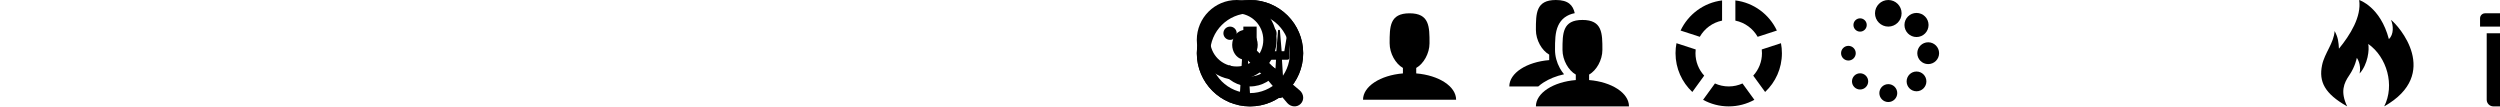
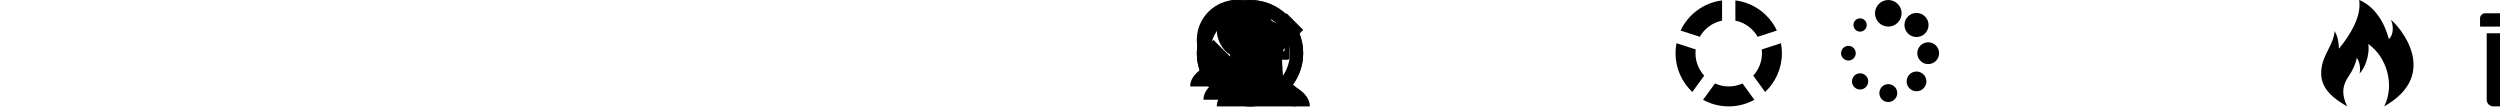
<svg xmlns="http://www.w3.org/2000/svg" version="1.1" width="752" height="32" viewBox="0 0 752 32">
  <svg id="icon-clock" viewBox="0 0 32 32" x="0" y="0">
    <path d="M20.586 23.414l-6.586-6.586v-8.828h4v7.172l5.414 5.414zM16 0c-8.837 0-16 7.163-16 16s7.163 16 16 16 16-7.163 16-16-7.163-16-16-16zM16 28c-6.627 0-12-5.373-12-12s5.373-12 12-12c6.627 0 12 5.373 12 12s-5.373 12-12 12z" />
  </svg>
-   <svg id="icon-user" viewBox="0 0 32 32" x="48" y="0">
+   <svg id="icon-user" viewBox="0 0 32 32" x="0" y="0">
    <path d="M18 22.082v-1.649c2.203-1.241 4-4.337 4-7.432 0-4.971 0-9-6-9s-6 4.029-6 9c0 3.096 1.797 6.191 4 7.432v1.649c-6.784 0.555-12 3.888-12 7.918h28c0-4.030-5.216-7.364-12-7.918z" />
  </svg>
-   <svg id="icon-users" viewBox="0 0 36 32" x="96" y="0">
+   <svg id="icon-users" viewBox="0 0 36 32" x="0" y="0">
    <path d="M24 24.082v-1.649c2.203-1.241 4-4.337 4-7.432 0-4.971 0-9-6-9s-6 4.029-6 9c0 3.096 1.797 6.191 4 7.432v1.649c-6.784 0.555-12 3.888-12 7.918h28c0-4.030-5.216-7.364-12-7.918z" />
    <path d="M10.225 24.854c1.728-1.13 3.877-1.989 6.243-2.513-0.47-0.556-0.897-1.176-1.265-1.844-0.95-1.726-1.453-3.627-1.453-5.497 0-2.689 0-5.228 0.956-7.305 0.928-2.016 2.598-3.265 4.976-3.734-0.529-2.39-1.936-3.961-5.682-3.961-6 0-6 4.029-6 9 0 3.096 1.797 6.191 4 7.432v1.649c-6.784 0.555-12 3.888-12 7.918h8.719c0.454-0.403 0.956-0.787 1.506-1.146z" />
  </svg>
  <svg id="icon-spinner4" viewBox="0 0 32 32" x="144" y="0">
    <path d="M6 16c0-0.381 0.022-0.756 0.063-1.126l-5.781-1.878c-0.185 0.973-0.283 1.977-0.283 3.004 0 4.601 1.943 8.748 5.052 11.666l3.571-4.916c-1.629-1.779-2.623-4.149-2.623-6.751zM26 16c0 2.602-0.994 4.972-2.623 6.751l3.571 4.916c3.109-2.919 5.052-7.065 5.052-11.666 0-1.027-0.098-2.031-0.283-3.004l-5.781 1.878c0.041 0.37 0.063 0.745 0.063 1.126zM18 6.2c2.873 0.583 5.298 2.398 6.702 4.87l5.781-1.878c-2.287-4.857-6.945-8.377-12.482-9.067v6.076zM7.298 11.070c1.403-2.471 3.829-4.286 6.702-4.87v-6.076c-5.537 0.691-10.195 4.21-12.482 9.067l5.78 1.878zM20.142 25.104c-1.262 0.575-2.665 0.896-4.142 0.896s-2.88-0.321-4.142-0.896l-3.572 4.916c2.288 1.261 4.917 1.98 7.714 1.98s5.426-0.719 7.714-1.98l-3.572-4.916z" />
  </svg>
  <svg id="icon-spinner6" viewBox="0 0 32 32" x="192" y="0">
    <path d="M12 4c0-2.209 1.791-4 4-4s4 1.791 4 4c0 2.209-1.791 4-4 4s-4-1.791-4-4zM24.719 16c0 0 0 0 0 0 0-1.812 1.469-3.281 3.281-3.281s3.281 1.469 3.281 3.281c0 0 0 0 0 0 0 1.812-1.469 3.281-3.281 3.281s-3.281-1.469-3.281-3.281zM21.513 24.485c0-1.641 1.331-2.972 2.972-2.972s2.972 1.331 2.972 2.972c0 1.641-1.331 2.972-2.972 2.972s-2.972-1.331-2.972-2.972zM13.308 28c0-1.487 1.205-2.692 2.692-2.692s2.692 1.205 2.692 2.692c0 1.487-1.205 2.692-2.692 2.692s-2.692-1.205-2.692-2.692zM5.077 24.485c0-1.346 1.092-2.438 2.438-2.438s2.438 1.092 2.438 2.438c0 1.346-1.092 2.438-2.438 2.438s-2.438-1.092-2.438-2.438zM1.792 16c0-1.22 0.989-2.208 2.208-2.208s2.208 0.989 2.208 2.208c0 1.22-0.989 2.208-2.208 2.208s-2.208-0.989-2.208-2.208zM5.515 7.515c0 0 0 0 0 0 0-1.105 0.895-2 2-2s2 0.895 2 2c0 0 0 0 0 0 0 1.105-0.895 2-2 2s-2-0.895-2-2zM28.108 7.515c0 2.001-1.622 3.623-3.623 3.623s-3.623-1.622-3.623-3.623c0-2.001 1.622-3.623 3.623-3.623s3.623 1.622 3.623 3.623z" />
  </svg>
  <svg id="icon-search" viewBox="0 0 32 32" x="0" y="0">
    <path d="M31.008 27.231l-7.58-6.447c-0.784-0.705-1.622-1.029-2.299-0.998 1.789-2.096 2.87-4.815 2.87-7.787 0-6.627-5.373-12-12-12s-12 5.373-12 12 5.373 12 12 12c2.972 0 5.691-1.081 7.787-2.87-0.031 0.677 0.293 1.515 0.998 2.299l6.447 7.58c1.104 1.226 2.907 1.33 4.007 0.23s0.997-2.903-0.23-4.007zM12 20c-4.418 0-8-3.582-8-8s3.582-8 8-8 8 3.582 8 8-3.582 8-8 8z" />
  </svg>
  <svg id="icon-spoon-knife" viewBox="0 0 50 50" x="10" y="9">
    <path d="M7 0c-3.314 0-6 3.134-6 7 0 3.31 1.969 6.083 4.616 6.812l-0.993 16.191c-0.067 1.098 0.778 1.996 1.878 1.996h1c1.1 0 1.945-0.898 1.878-1.996l-0.993-16.191c2.646-0.729 4.616-3.502 4.616-6.812 0-3.866-2.686-7-6-7zM27.167 0l-1.667 10h-1.25l-0.833-10h-0.833l-0.833 10h-1.25l-1.667-10h-0.833v13c0 0.552 0.448 1 1 1h2.604l-0.982 16.004c-0.067 1.098 0.778 1.996 1.878 1.996h1c1.1 0 1.945-0.898 1.878-1.996l-0.982-16.004h2.604c0.552 0 1-0.448 1-1v-13h-0.833z" />
  </svg>
  <svg id="icon-fire" viewBox="0 0 32 32" x="336" y="0">
    <path d="M10.031 32c-2.133-4.438-0.997-6.981 0.642-9.376 1.795-2.624 2.258-5.221 2.258-5.221s1.411 1.834 0.847 4.703c2.493-2.775 2.963-7.196 2.587-8.889 5.635 3.938 8.043 12.464 4.798 18.783 17.262-9.767 4.294-24.38 2.036-26.027 0.753 1.646 0.895 4.433-0.625 5.785-2.573-9.759-8.937-11.759-8.937-11.759 0.753 5.033-2.728 10.536-6.084 14.648-0.118-2.007-0.243-3.392-1.298-5.312-0.237 3.646-3.023 6.617-3.777 10.27-1.022 4.946 0.765 8.568 7.555 12.394z" />
  </svg>
  <svg id="icon-bin" viewBox="0 0 32 32" x="384" y="0">
    <path d="M4 10v20c0 1.1 0.9 2 2 2h18c1.1 0 2-0.9 2-2v-20h-22zM10 28h-2v-14h2v14zM14 28h-2v-14h2v14zM18 28h-2v-14h2v14zM22 28h-2v-14h2v14z" />
    <path d="M26.5 4h-6.5v-2.5c0-0.825-0.675-1.5-1.5-1.5h-7c-0.825 0-1.5 0.675-1.5 1.5v2.5h-6.5c-0.825 0-1.5 0.675-1.5 1.5v2.5h26v-2.5c0-0.825-0.675-1.5-1.5-1.5zM18 4h-6v-1.975h6v1.975z" />
  </svg>
  <svg id="icon-bin2" viewBox="0 0 32 32" x="432" y="0">
    <path d="M6 32h20l2-22h-24zM20 4v-4h-8v4h-10v6l2-2h24l2 2v-6h-10zM18 4h-4v-2h4v2z" />
  </svg>
  <svg id="icon-bookmark" viewBox="0 0 32 32" x="480" y="0">
    <path d="M6 0v32l10-10 10 10v-32z" />
  </svg>
  <svg id="icon-smile" viewBox="0 0 32 32" x="0" y="0">
    <path d="M16 32c8.837 0 16-7.163 16-16s-7.163-16-16-16-16 7.163-16 16 7.163 16 16 16zM16 3c7.18 0 13 5.82 13 13s-5.82 13-13 13-13-5.82-13-13 5.82-13 13-13zM8 10c0-1.105 0.895-2 2-2s2 0.895 2 2c0 1.105-0.895 2-2 2s-2-0.895-2-2zM20 10c0-1.105 0.895-2 2-2s2 0.895 2 2c0 1.105-0.895 2-2 2s-2-0.895-2-2zM22.003 19.602l2.573 1.544c-1.749 2.908-4.935 4.855-8.576 4.855s-6.827-1.946-8.576-4.855l2.573-1.544c1.224 2.036 3.454 3.398 6.003 3.398s4.779-1.362 6.003-3.398z" />
  </svg>
  <svg id="icon-plus" viewBox="0 0 32 32" x="576" y="0">
    <path d="M31 12h-11v-11c0-0.552-0.448-1-1-1h-6c-0.552 0-1 0.448-1 1v11h-11c-0.552 0-1 0.448-1 1v6c0 0.552 0.448 1 1 1h11v11c0 0.552 0.448 1 1 1h6c0.552 0 1-0.448 1-1v-11h11c0.552 0 1-0.448 1-1v-6c0-0.552-0.448-1-1-1z" />
  </svg>
  <svg id="icon-cross" viewBox="0 0 32 32" x="624" y="0">
    <path d="M31.708 25.708c-0-0-0-0-0-0l-9.708-9.708 9.708-9.708c0-0 0-0 0-0 0.105-0.105 0.18-0.227 0.229-0.357 0.133-0.356 0.057-0.771-0.229-1.057l-4.586-4.586c-0.286-0.286-0.702-0.361-1.057-0.229-0.13 0.048-0.252 0.124-0.357 0.228 0 0-0 0-0 0l-9.708 9.708-9.708-9.708c-0-0-0-0-0-0-0.105-0.104-0.227-0.18-0.357-0.228-0.356-0.133-0.771-0.057-1.057 0.229l-4.586 4.586c-0.286 0.286-0.361 0.702-0.229 1.057 0.049 0.13 0.124 0.252 0.229 0.357 0 0 0 0 0 0l9.708 9.708-9.708 9.708c-0 0-0 0-0 0-0.104 0.105-0.18 0.227-0.229 0.357-0.133 0.355-0.057 0.771 0.229 1.057l4.586 4.586c0.286 0.286 0.702 0.361 1.057 0.229 0.13-0.049 0.252-0.124 0.357-0.229 0-0 0-0 0-0l9.708-9.708 9.708 9.708c0 0 0 0 0 0 0.105 0.105 0.227 0.18 0.357 0.229 0.356 0.133 0.771 0.057 1.057-0.229l4.586-4.586c0.286-0.286 0.362-0.702 0.229-1.057-0.049-0.13-0.124-0.252-0.229-0.357z" />
  </svg>
-   <svg id="icon-checkmark" viewBox="0 0 32 32" x="672" y="0">
+   <svg id="icon-checkmark" viewBox="0 0 32 32" x="0" y="0">
    <path d="M27 4l-15 15-7-7-5 5 12 12 20-20z" />
  </svg>
</svg>
